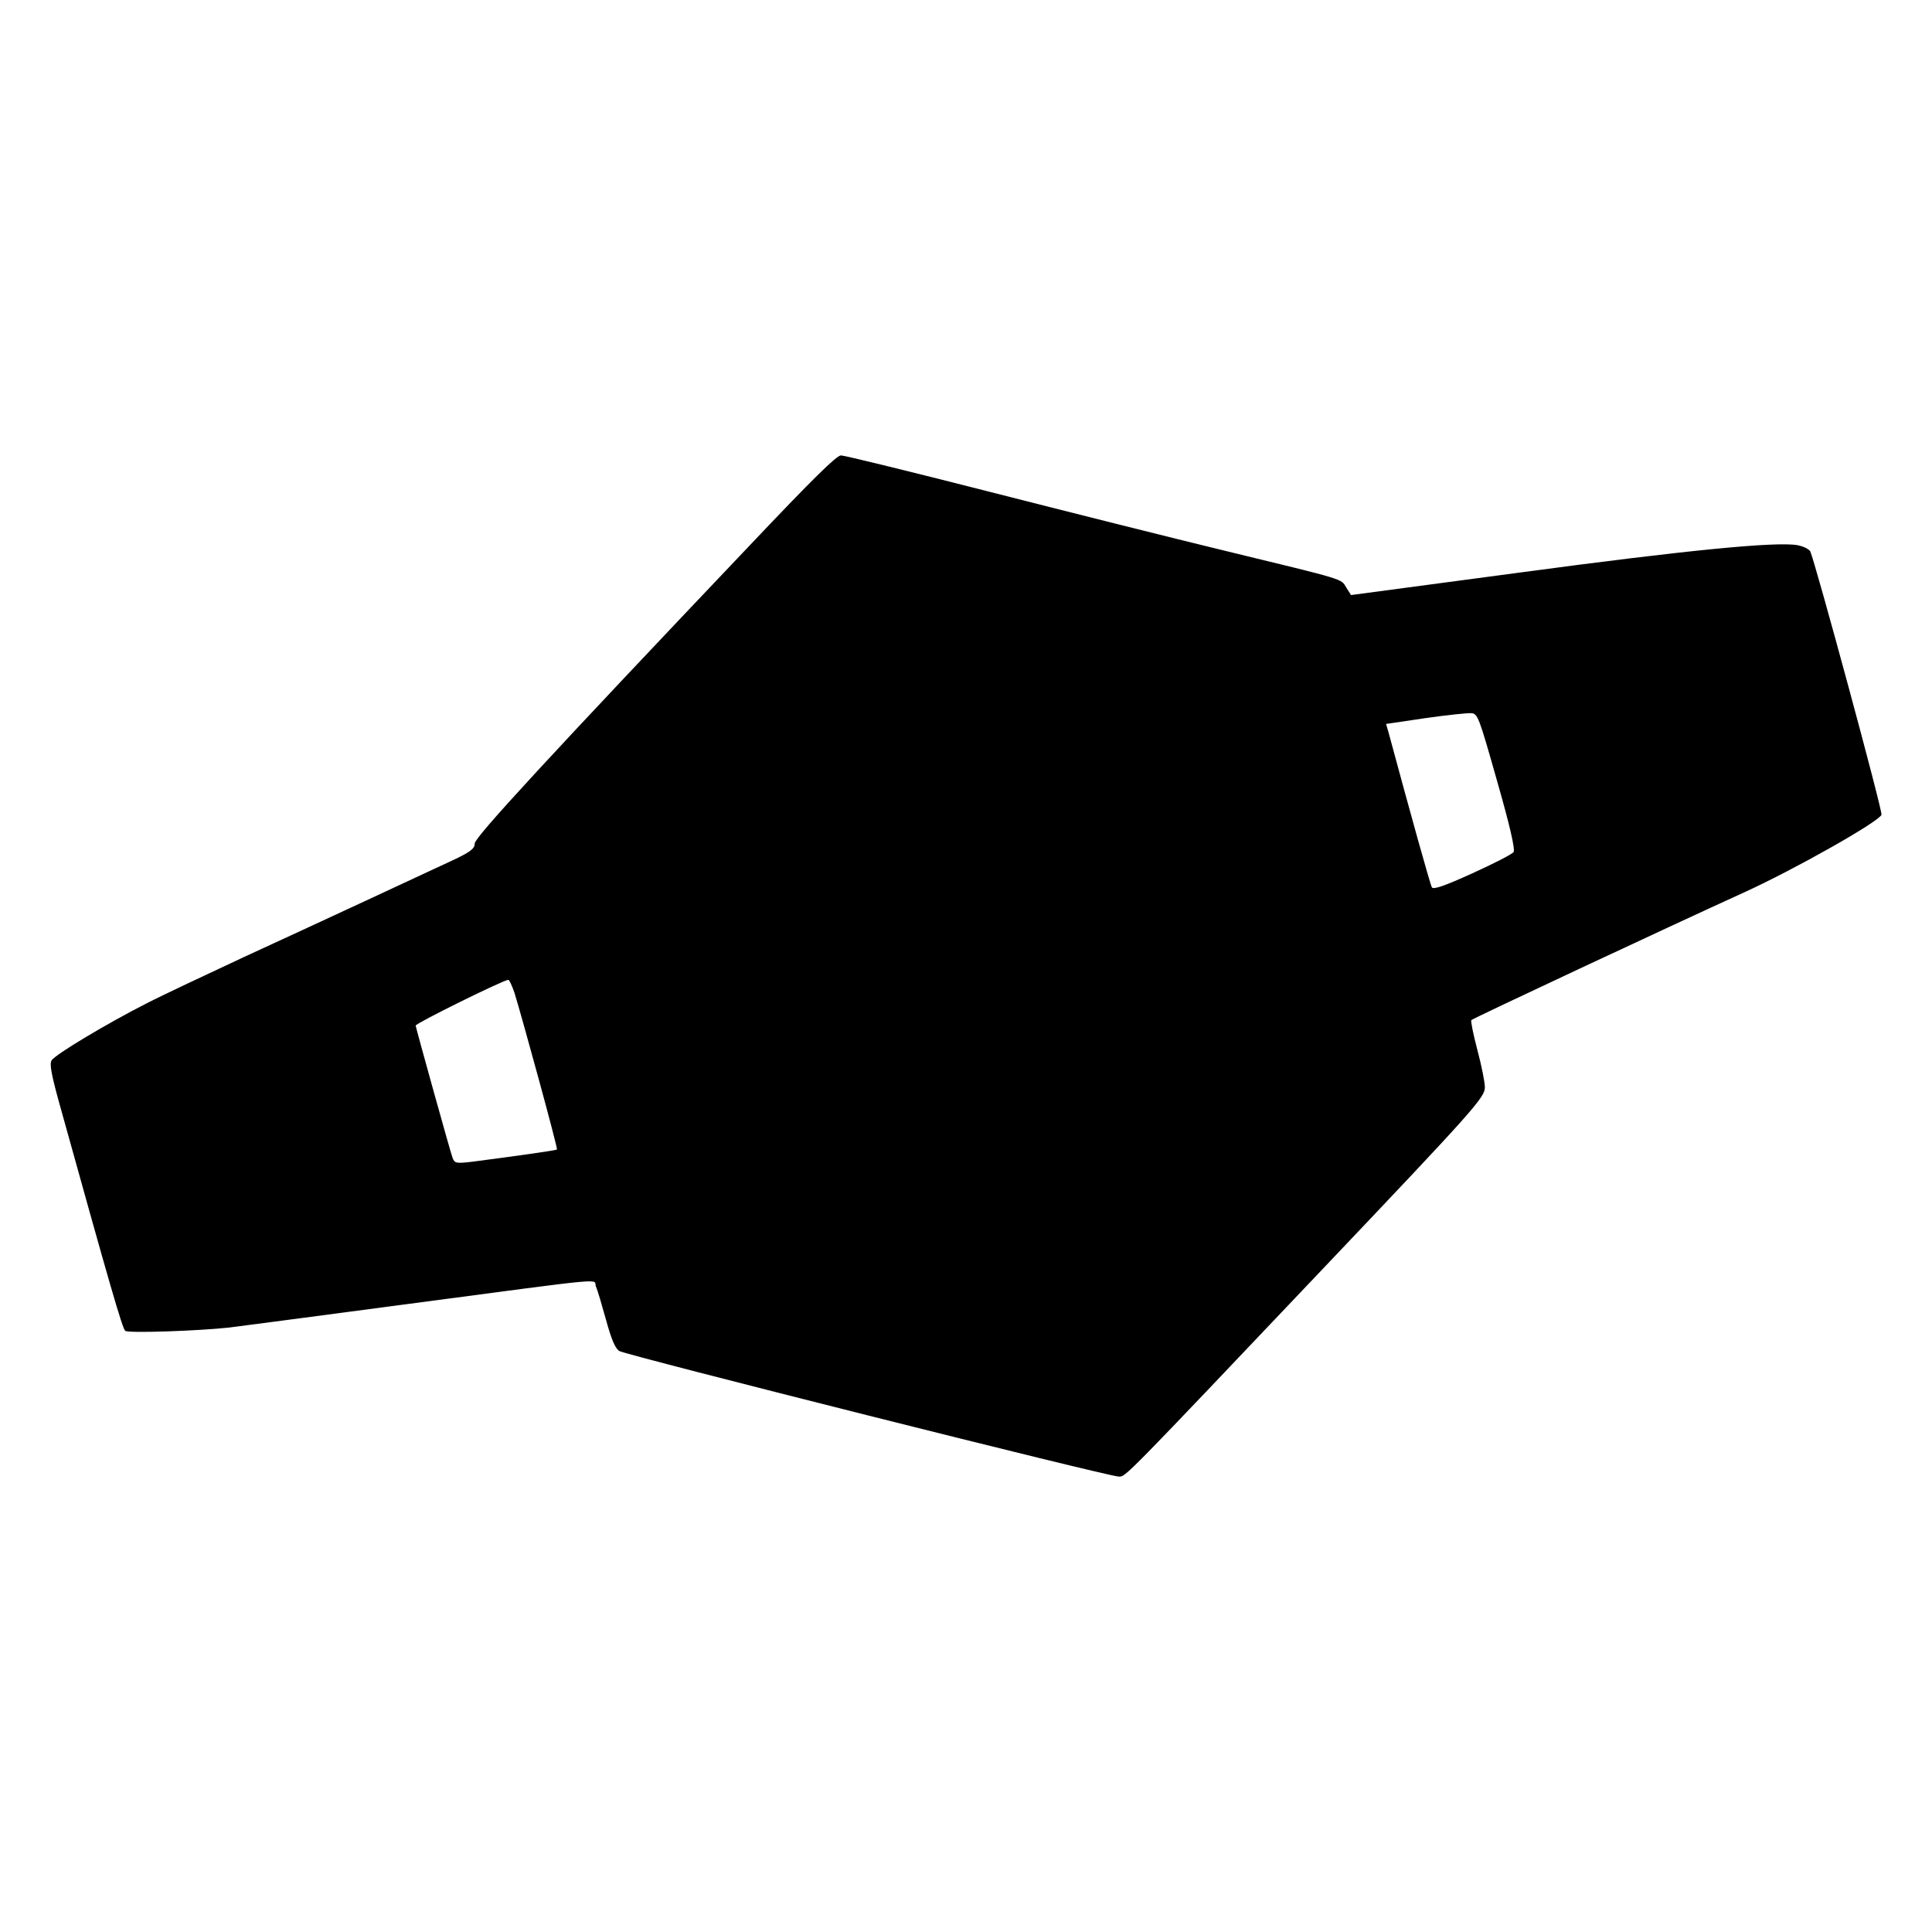
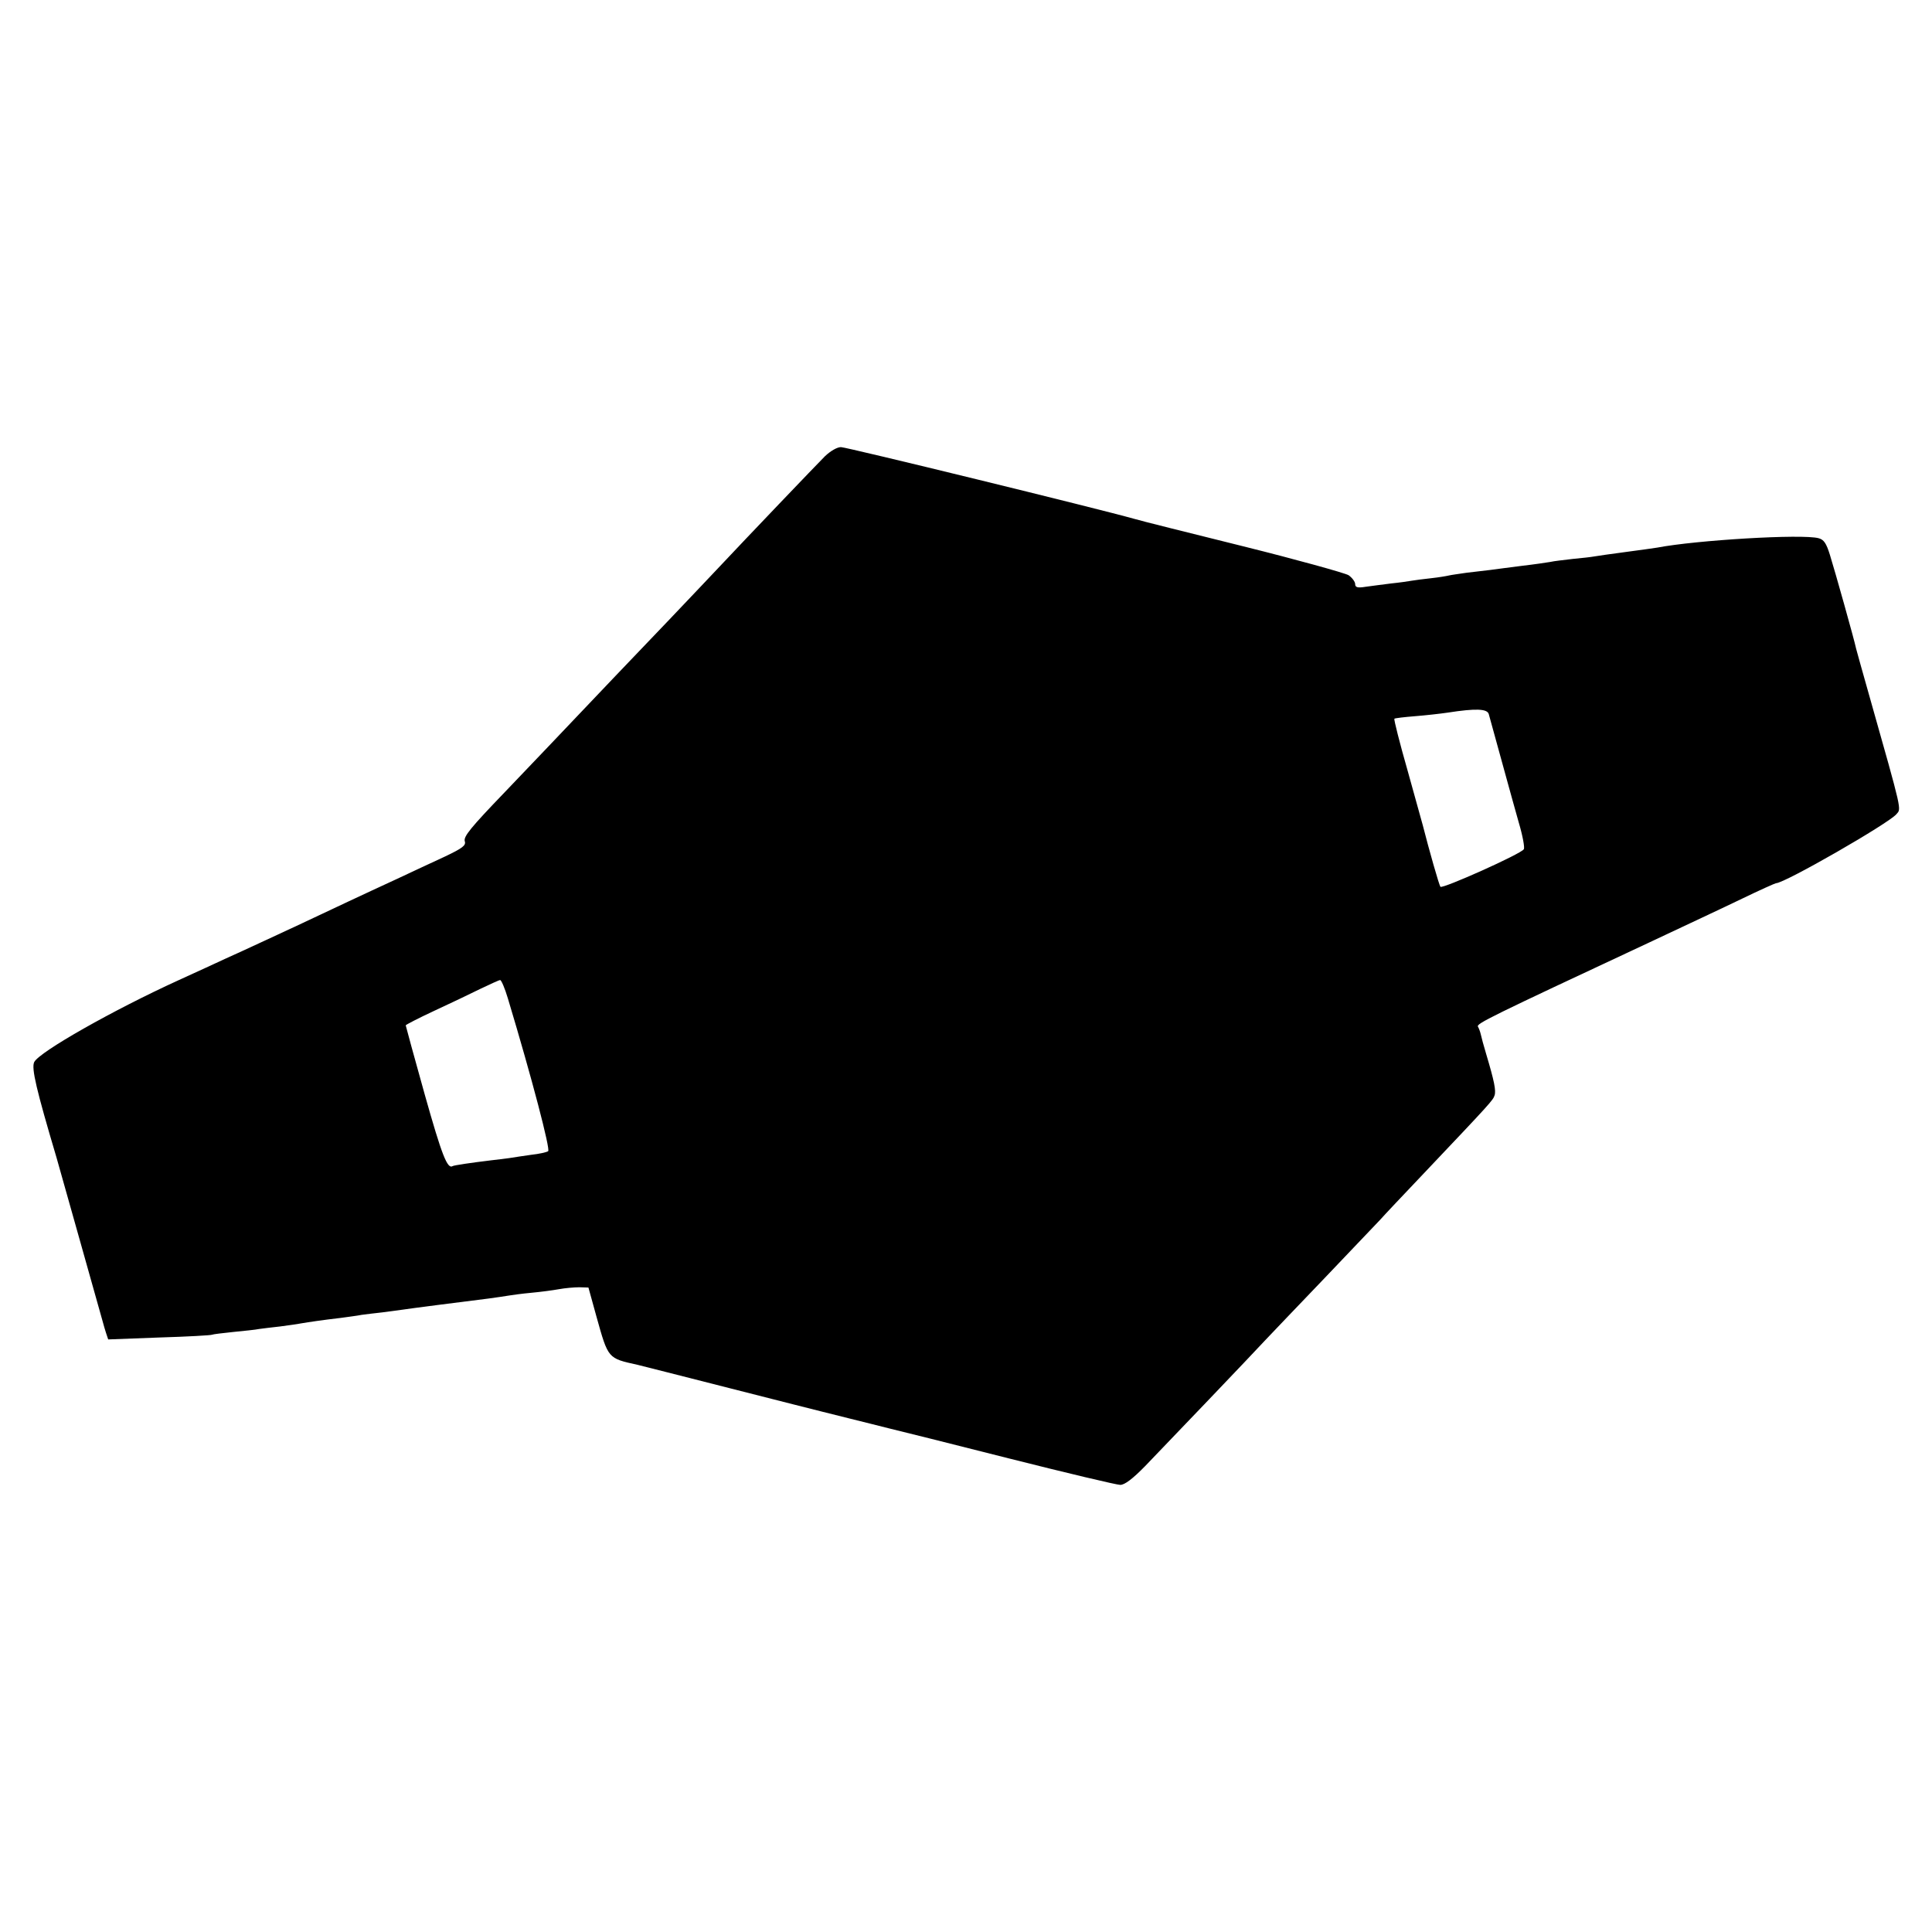
<svg xmlns="http://www.w3.org/2000/svg" version="1.0" width="700pt" height="700pt" viewBox="0 0 700 700" preserveAspectRatio="xMidYMid meet">
  <g transform="translate(0,700) scale(0.1,-0.1)" fill="#000000" stroke="none">
-     <path d="M2725 5033 c-743 -782 -1005 -1067 -1005 -1089 0 -18 -14 -29 -67 -55 -120 -56 -511 -238 -768 -356 -137 -64 -297 -139 -355 -169 -138 -70 -331 -185 -343 -206 -8 -12 -1 -50 25 -145 189 -680 232 -829 242 -835 13 -9 265 0 376 12 47 6 337 44 645 85 756 100 673 92 684 64 6 -13 22 -68 37 -122 19 -69 33 -103 48 -112 24 -15 1772 -455 1810 -455 25 0 13 -12 741 755 550 579 585 619 585 656 0 17 -12 78 -27 134 -15 57 -25 106 -22 109 5 6 712 337 989 463 184 84 488 256 497 281 5 12 -241 918 -258 954 -5 9 -26 19 -48 23 -80 13 -406 -19 -1001 -99 l-615 -82 -17 27 c-20 33 3 26 -438 133 -190 46 -576 143 -858 215 -282 72 -523 131 -535 131 -16 0 -106 -89 -322 -317z m2699 -862 c47 -164 66 -248 60 -258 -5 -8 -72 -42 -149 -77 -101 -46 -142 -60 -147 -51 -6 10 -73 250 -157 561 l-9 31 142 21 c77 11 152 19 166 18 24 -1 28 -12 94 -245z m-3560 -768 c27 -87 158 -565 154 -568 -3 -3 -151 -24 -306 -44 -59 -7 -64 -6 -72 13 -8 21 -131 464 -134 480 -1 8 317 165 336 166 3 0 13 -21 22 -47z" />
+     <path d="M2989 5347 c-30 -30 -291 -303 -380 -398 -19 -20 -101 -107 -184 -194 -82 -86 -170 -178 -195 -204 -149 -157 -370 -389 -400 -420 -126 -131 -151 -162 -146 -179 5 -15 -8 -25 -71 -55 -43 -20 -123 -57 -178 -83 -55 -25 -131 -61 -170 -79 -38 -18 -115 -54 -170 -80 -55 -26 -125 -58 -155 -72 -30 -14 -84 -39 -120 -55 -36 -17 -113 -52 -172 -79 -239 -109 -505 -260 -524 -297 -11 -22 8 -101 81 -347 14 -50 164 -581 169 -600 1 -5 6 -21 10 -34 l8 -24 185 7 c102 3 188 8 191 10 4 2 39 6 77 10 39 4 81 8 95 11 14 2 48 6 75 9 28 4 61 8 75 11 30 5 76 12 145 20 28 4 61 8 75 11 14 2 48 6 75 9 28 4 61 8 75 10 25 4 204 27 309 40 30 4 63 9 75 11 12 2 48 7 81 10 33 3 78 9 100 13 22 4 55 7 74 7 l33 -1 29 -105 c43 -154 41 -151 149 -175 8 -2 159 -40 335 -85 176 -45 327 -83 335 -85 8 -2 53 -13 100 -25 47 -12 110 -27 140 -35 30 -7 226 -56 435 -109 210 -53 391 -96 404 -96 16 0 45 22 90 68 84 87 388 405 436 457 21 22 117 123 215 225 97 102 188 197 201 211 13 15 85 91 160 170 237 250 249 263 254 280 6 17 -1 52 -30 149 -9 30 -18 63 -20 73 -2 9 -7 22 -10 27 -7 11 38 33 620 305 121 57 273 128 337 159 64 31 120 56 123 56 31 0 407 216 436 250 18 21 23 1 -97 425 -25 88 -47 167 -49 175 -6 30 -78 286 -95 340 -13 42 -22 55 -41 60 -60 16 -443 -7 -584 -34 -11 -2 -63 -9 -115 -16 -52 -7 -103 -14 -113 -16 -10 -2 -45 -6 -78 -9 -33 -4 -70 -8 -82 -11 -12 -2 -58 -9 -102 -14 -44 -6 -96 -12 -115 -15 -19 -2 -57 -7 -85 -10 -27 -4 -57 -8 -65 -10 -8 -2 -37 -7 -65 -10 -27 -3 -59 -7 -70 -9 -11 -2 -45 -7 -75 -10 -30 -4 -72 -9 -92 -12 -30 -5 -38 -2 -38 10 0 8 -11 23 -24 32 -14 8 -186 56 -383 105 -197 49 -374 93 -393 99 -127 36 -1043 260 -1063 260 -14 0 -38 -14 -58 -33z m2405 -934 c5 -19 45 -163 70 -254 8 -30 26 -93 39 -140 14 -47 22 -91 18 -96 -10 -17 -294 -144 -302 -136 -5 6 -41 133 -64 223 -2 8 -27 97 -55 198 -29 101 -50 185 -48 188 3 2 36 6 74 9 38 3 92 9 119 13 103 16 143 14 149 -5z m-3554 -1030 c88 -292 155 -549 146 -554 -6 -4 -33 -10 -61 -13 -27 -4 -63 -9 -80 -12 -16 -2 -46 -6 -65 -8 -75 -9 -135 -18 -140 -21 -19 -12 -39 39 -101 259 -38 136 -69 249 -69 251 0 2 46 26 102 52 56 26 132 62 168 80 36 17 68 32 72 32 4 1 17 -29 28 -66z" />
  </g>
</svg>
